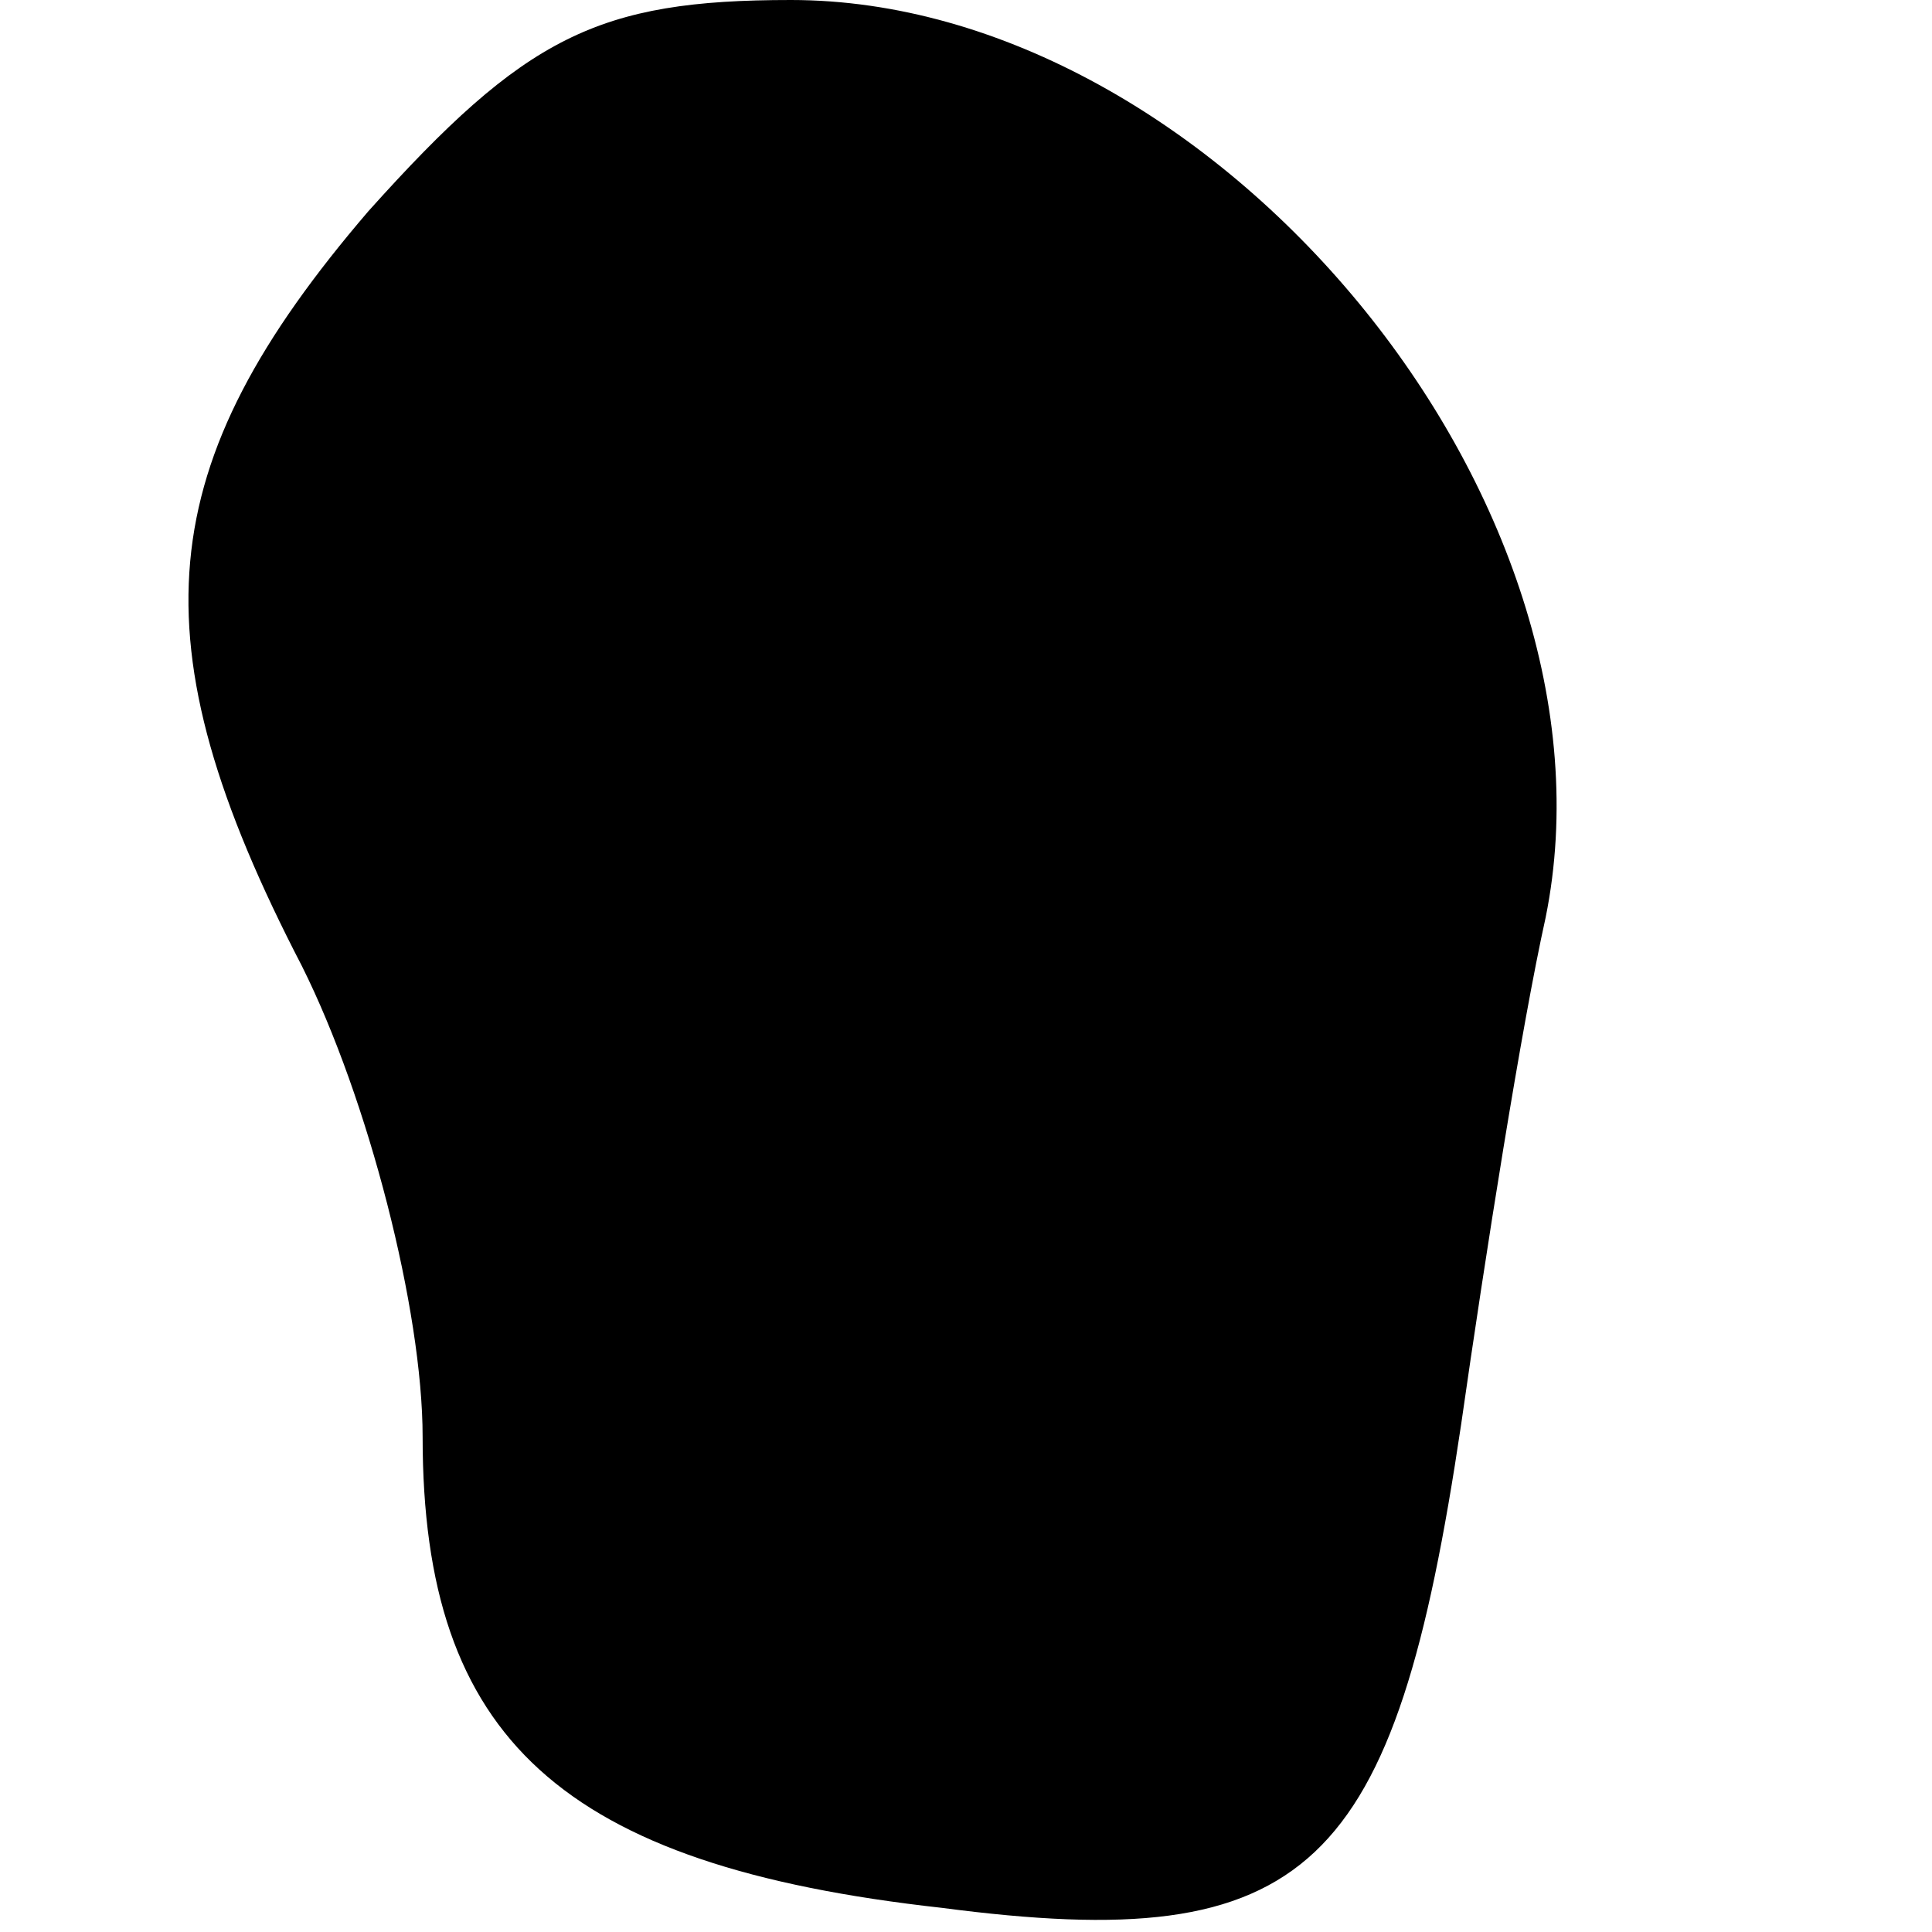
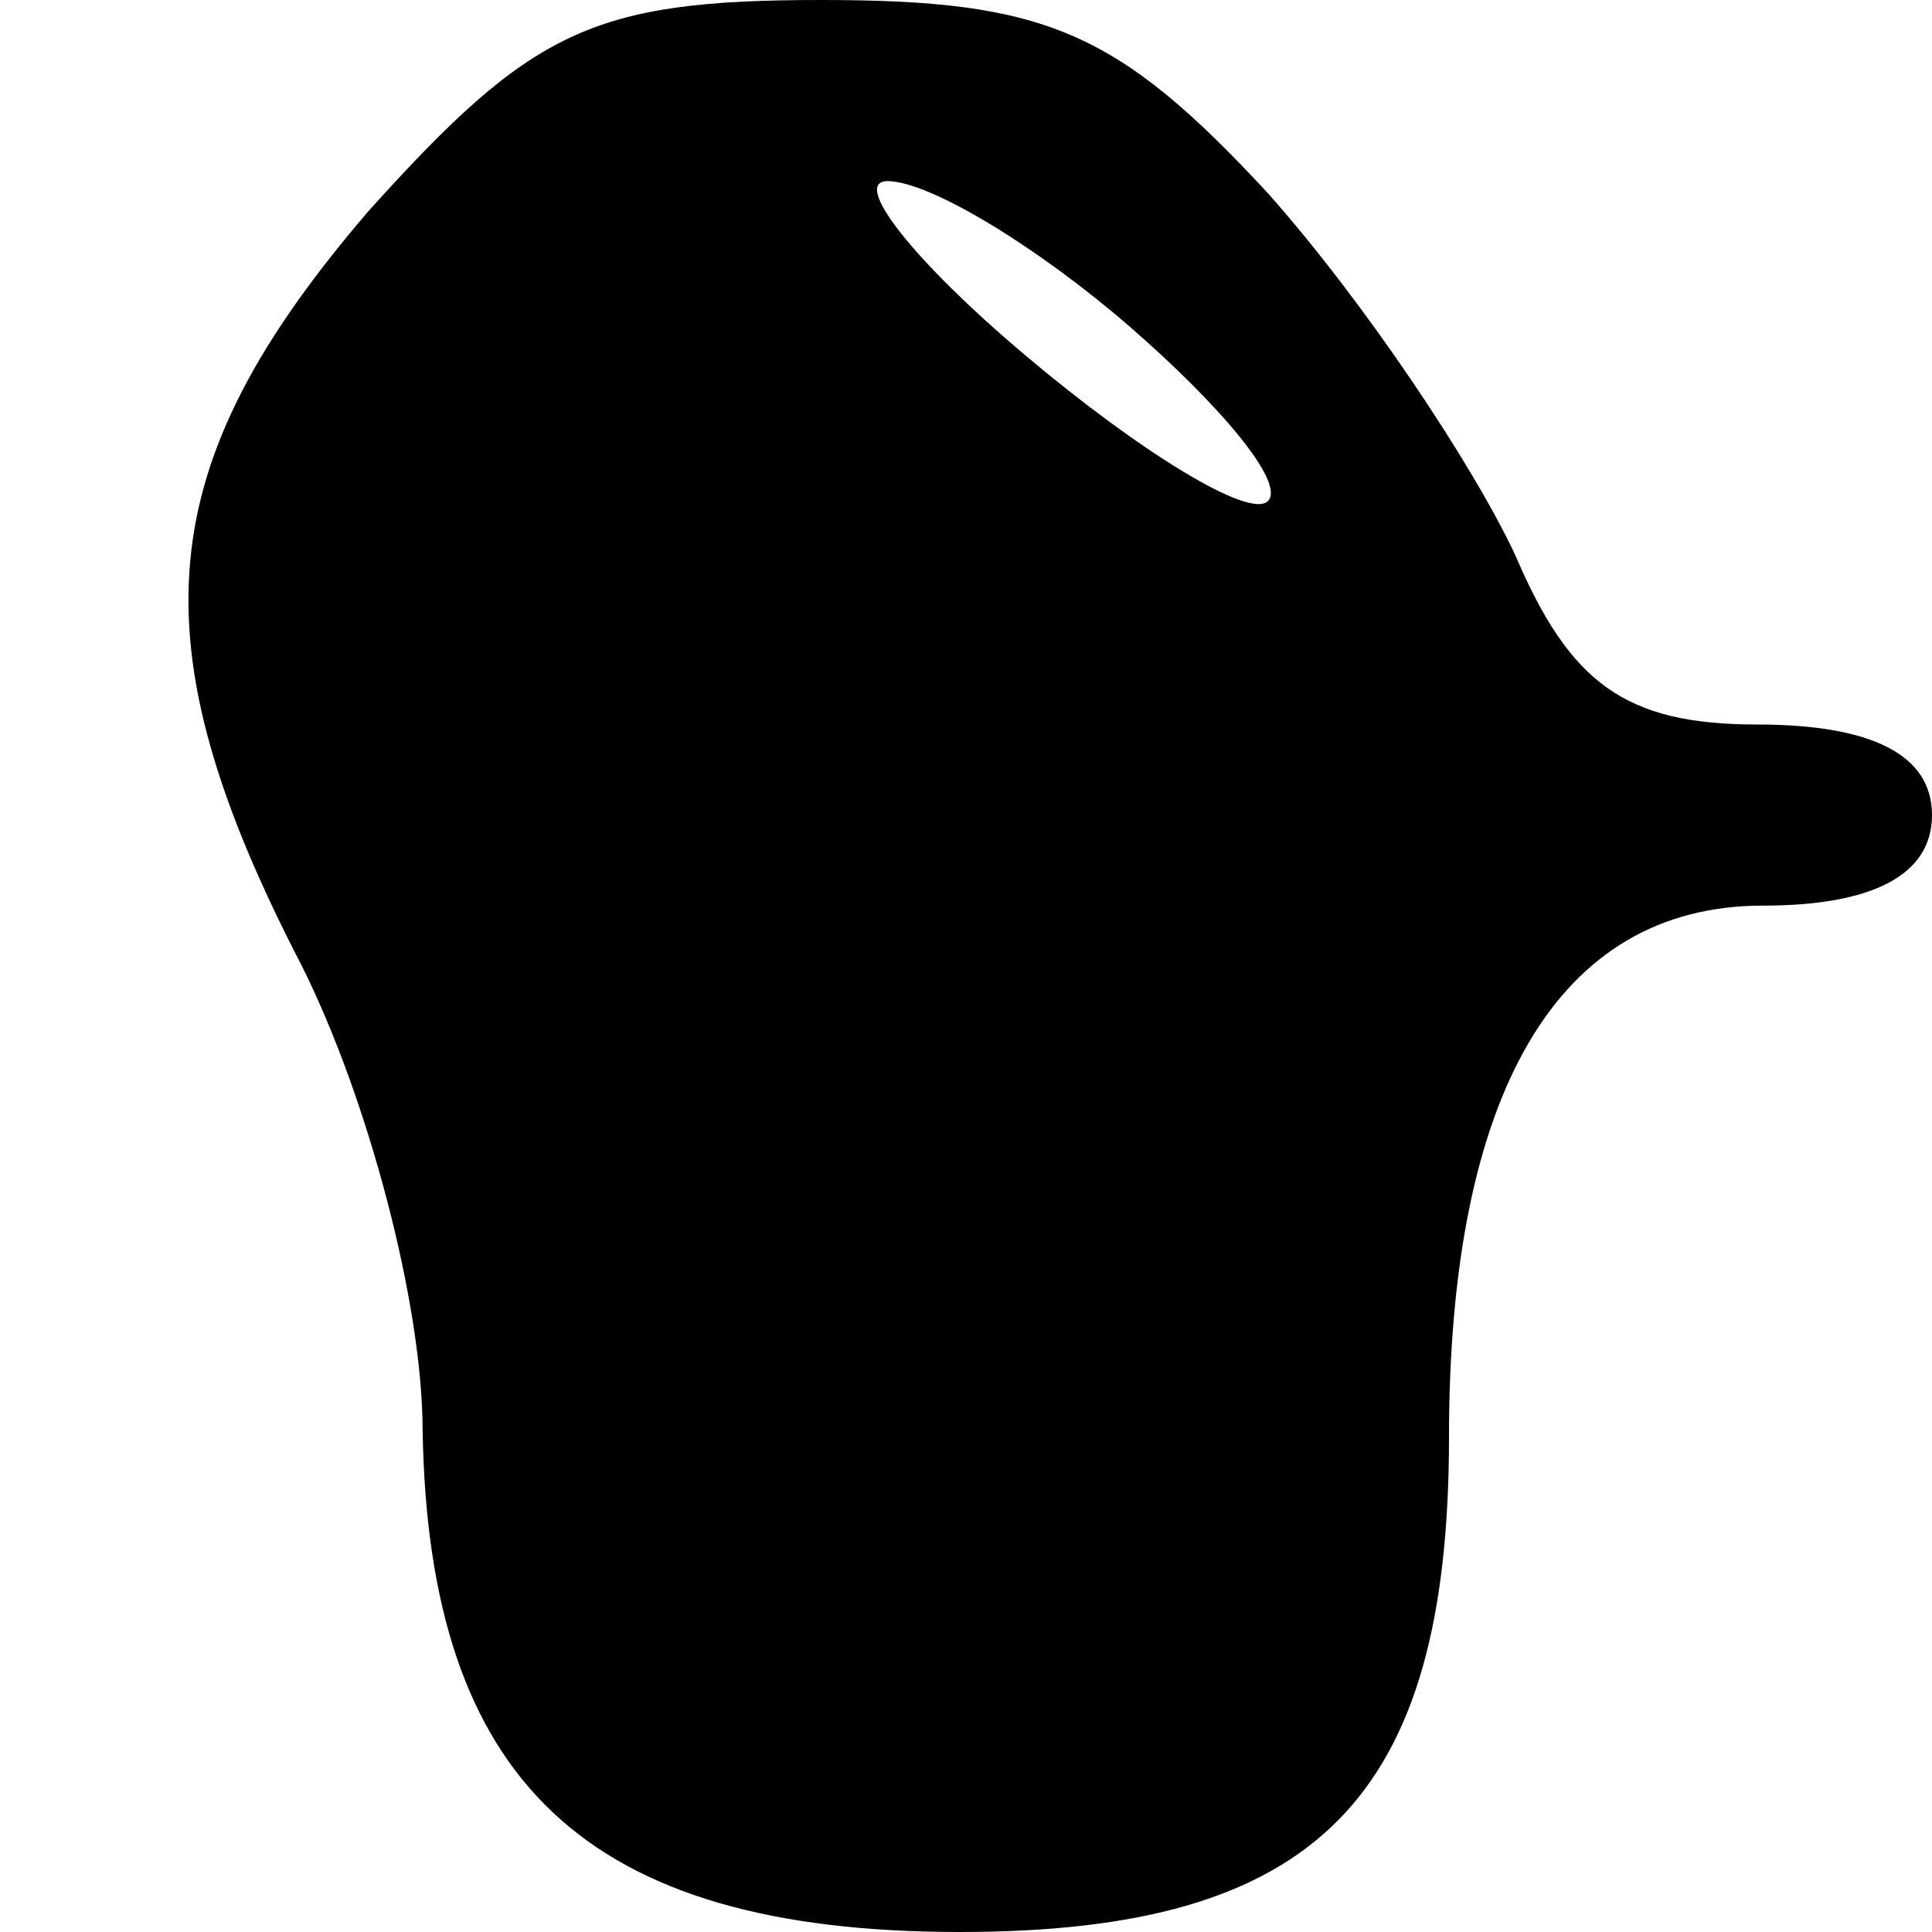
<svg xmlns="http://www.w3.org/2000/svg" version="1.0" width="32pt" height="32pt" viewBox="0 0 32 32" preserveAspectRatio="xMidYMid meet">
  <g transform="translate(0,32) scale(0.1,-0.1)" fill="#000000" stroke="none">
-     <path d="M61 285 c-36 -42 -39 -71 -11 -125 11 -22 20 -57 20 -78 0 -50 23 -71 86 -78 61 -8 75 6 86 80 4 28 10 66 14 84 14 69 -55 152 -125 152 -32 0 -44 -6 -70 -35z" />
+     <path d="M61 285 c-36 -42 -39 -71 -11 -125 11 -22 20 -56 20 -77 1 -58 27 -83 89 -83 59 0 81 22 81 82 0 57 18 88 52 88 18 0 28 5 28 15 0 10 -10 15 -29 15 -22 0 -31 7 -40 28 -7 15 -25 42 -41 60 -25 27 -37 32 -74 32 -38 0 -48 -5 -75 -35z m126 -19 c15 -13 26 -26 23 -29 -3 -3 -21 8 -40 24 -19 16 -29 29 -23 29 7 0 25 -11 40 -24z" />
  </g>
</svg>
